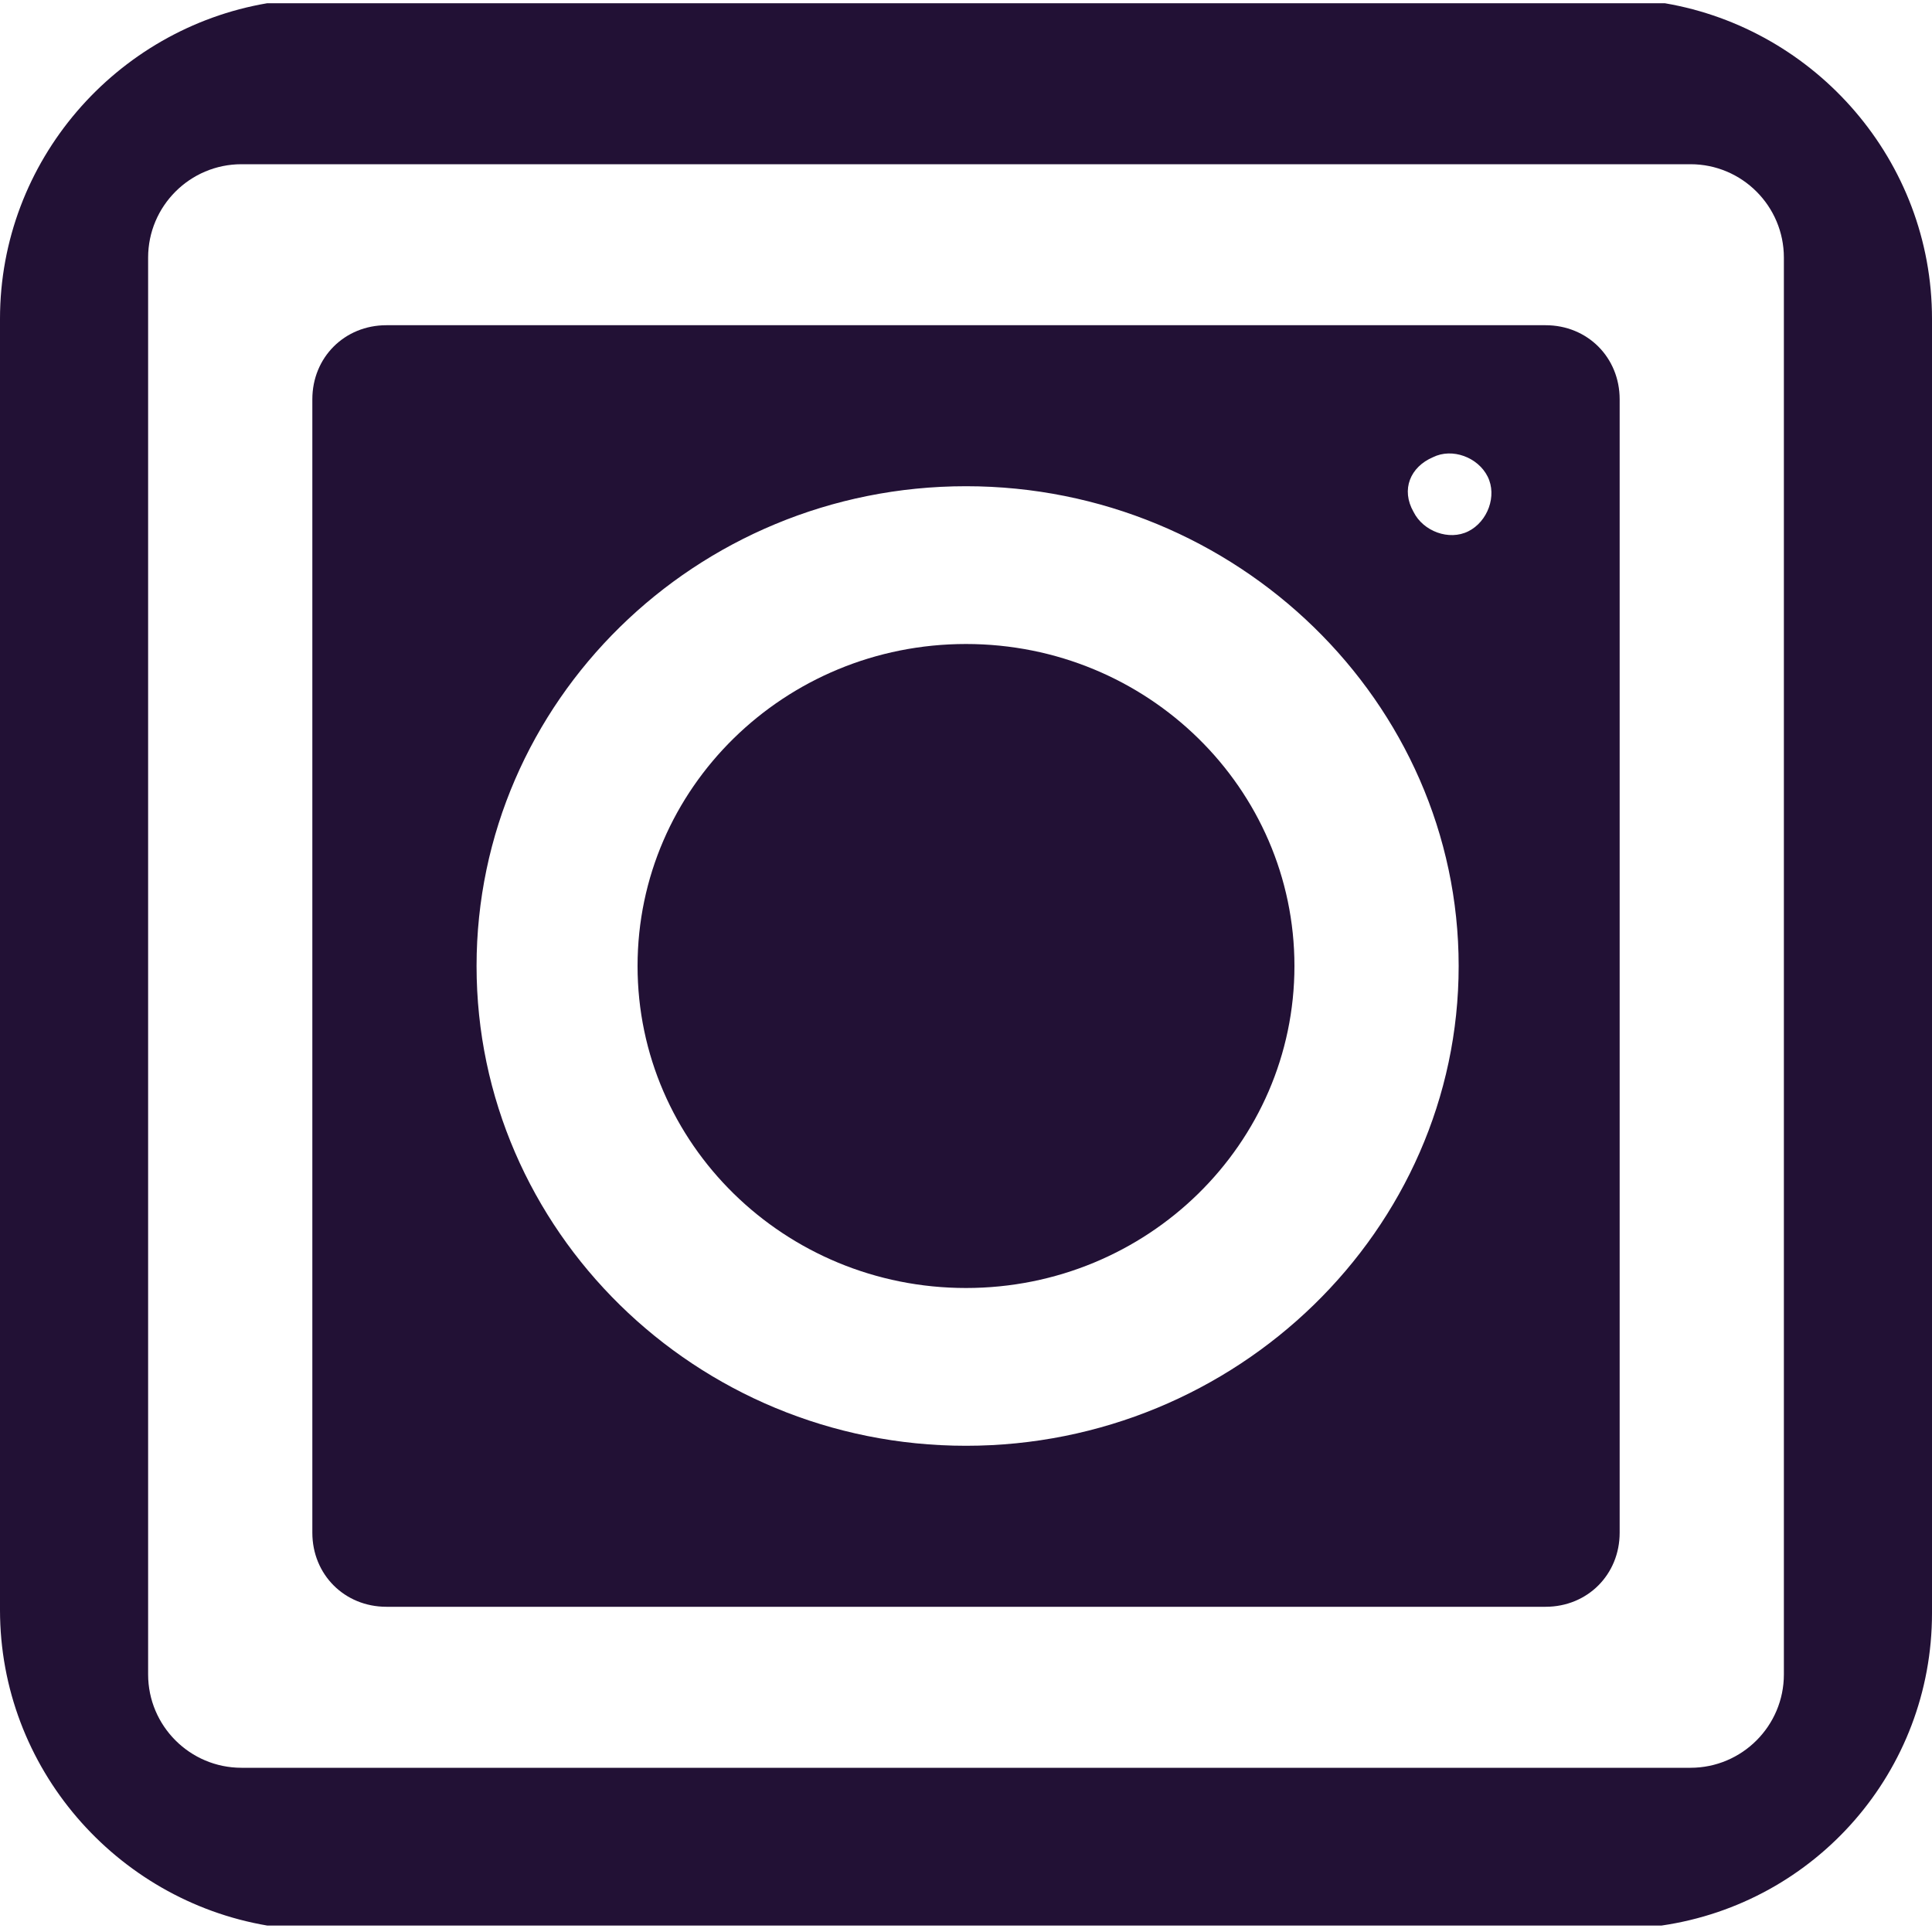
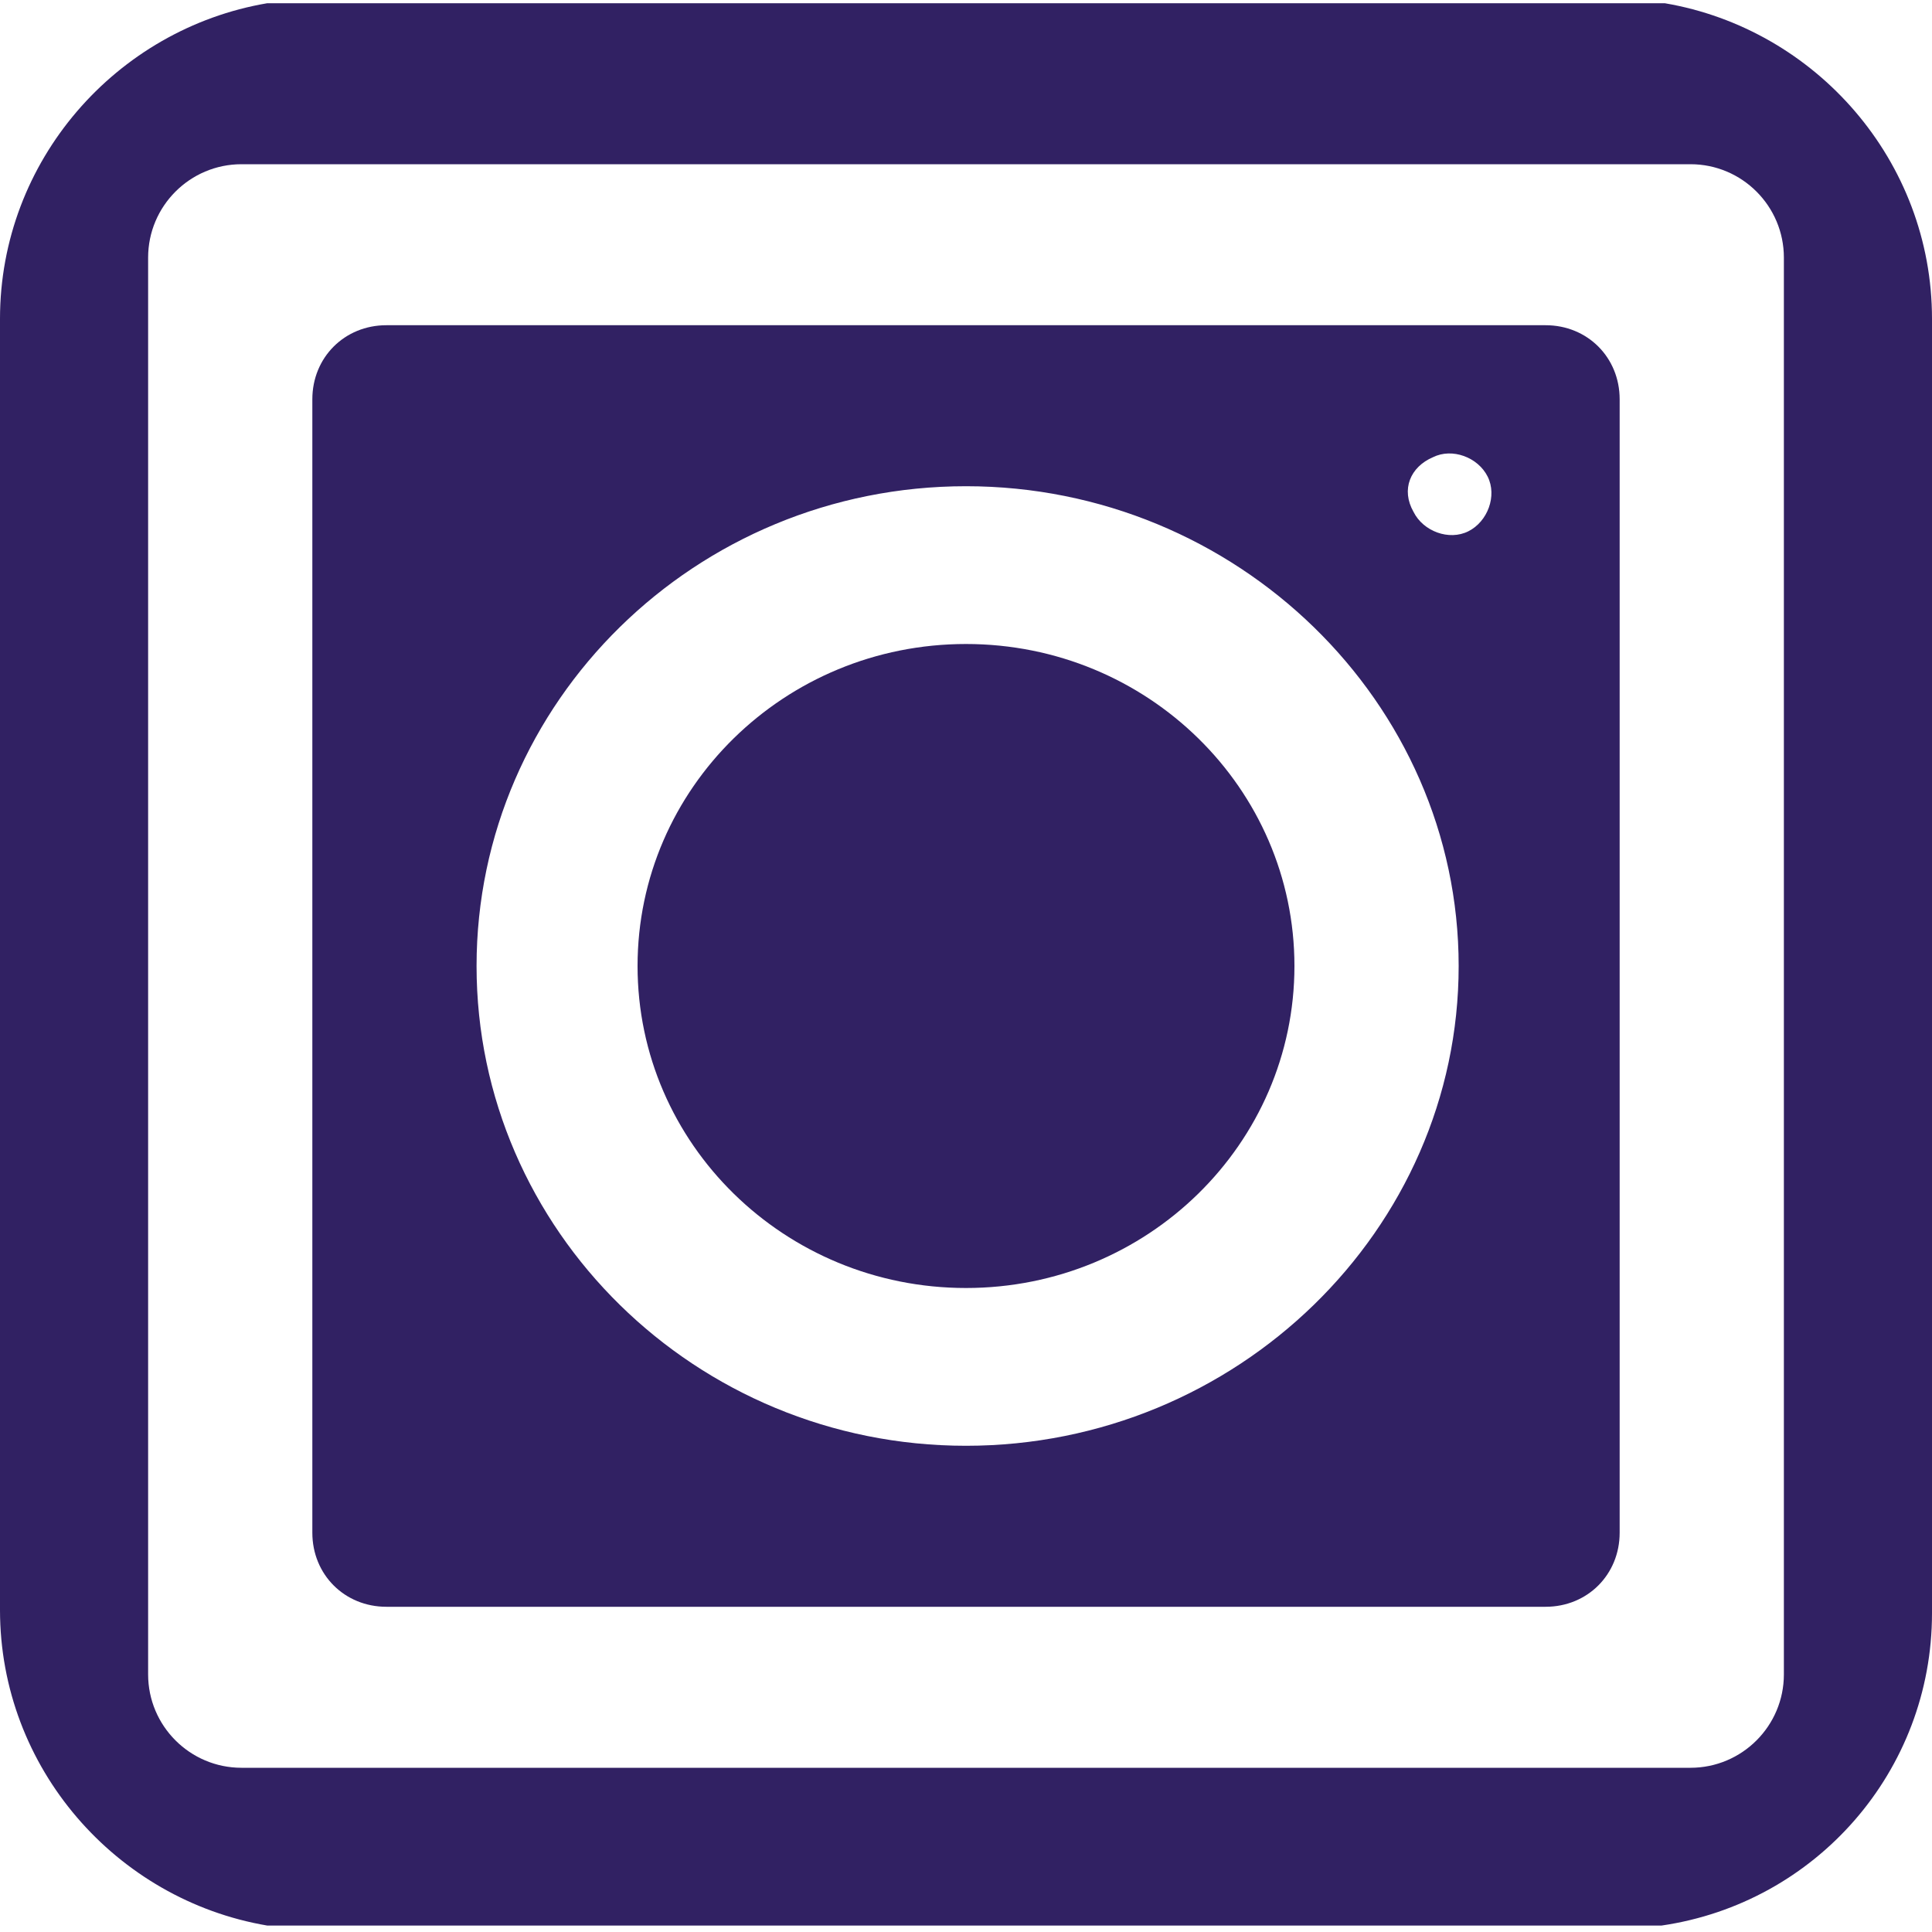
<svg xmlns="http://www.w3.org/2000/svg" version="1.1" id="Layer_1" x="0px" y="0px" viewBox="0 0 60 60" style="enable-background:new 0 0 60 60;" xml:space="preserve">
  <style type="text/css">
	.st0{fill:none;}
- 	.st1{fill:#221135;}
+ 	.st1{fill:#312163;}
</style>
  <g>
-     <path class="st0" d="M8.3,59.9c0.5,0.1,1,0.1,1.6,0.1h40.1c0.5,0,1.1-0.1,1.6-0.1H8.3z" />
-     <path class="st0" d="M50.1,0H9.9C9.4,0,8.9,0.1,8.3,0.1h43.3C51.1,0.1,50.6,0,50.1,0z" />
-     <path class="st0" d="M30,44.9c8.4,0,15.3-6.7,15.3-14.9S38.4,15.1,30,15.1S14.8,21.8,14.8,30S21.6,44.9,30,44.9z M30,20   c5.6,0,10.2,4.5,10.2,10S35.6,40,30,40s-10.2-4.5-10.2-10S24.4,20,30,20z" />
-     <path class="st0" d="M52.5,54.9c1.6,0,2.9-1.3,2.9-2.9V8c0-1.6-1.3-2.9-2.9-2.9h-45C5.9,5.1,4.6,6.4,4.6,8v44   c0,1.6,1.3,2.9,2.9,2.9H52.5z M9.7,12.4c0-1.3,1-2.3,2.3-2.3h36c1.3,0,2.3,1,2.3,2.3v35.2c0,1.3-1,2.3-2.3,2.3H12   c-1.3,0-2.3-1-2.3-2.3V12.4z" />
-     <path class="st0" d="M45.5,16.4c0.6-0.3,0.9-1,0.6-1.7c-0.3-0.6-1.1-0.9-1.7-0.6c-0.6,0.3-0.9,1-0.6,1.7   C44.1,16.5,44.9,16.7,45.5,16.4z" />
    <path class="st1" d="M60,50.1V9.9c0-4.9-3.6-9-8.3-9.8H8.3C3.6,0.9,0,5,0,9.9v40.1c0,4.9,3.6,9,8.3,9.8h43.3   C56.4,59.1,60,55,60,50.1z M4.6,52V8c0-1.6,1.3-2.9,2.9-2.9h45c1.6,0,2.9,1.3,2.9,2.9v44c0,1.6-1.3,2.9-2.9,2.9h-45   C5.9,54.9,4.6,53.6,4.6,52z" />
    <ellipse class="st1" cx="30" cy="30" rx="10.2" ry="10" />
    <path class="st1" d="M12,49.9h36c1.3,0,2.3-1,2.3-2.3V12.4c0-1.3-1-2.3-2.3-2.3H12c-1.3,0-2.3,1-2.3,2.3v35.2   C9.7,48.9,10.7,49.9,12,49.9z M44.5,14.2c0.6-0.3,1.4,0,1.7,0.6c0.3,0.6,0,1.4-0.6,1.7c-0.6,0.3-1.4,0-1.7-0.6   C43.5,15.2,43.8,14.5,44.5,14.2z M30,15.1c8.4,0,15.3,6.7,15.3,14.9S38.4,44.9,30,44.9S14.8,38.2,14.8,30S21.6,15.1,30,15.1z" />
  </g>
</svg>
